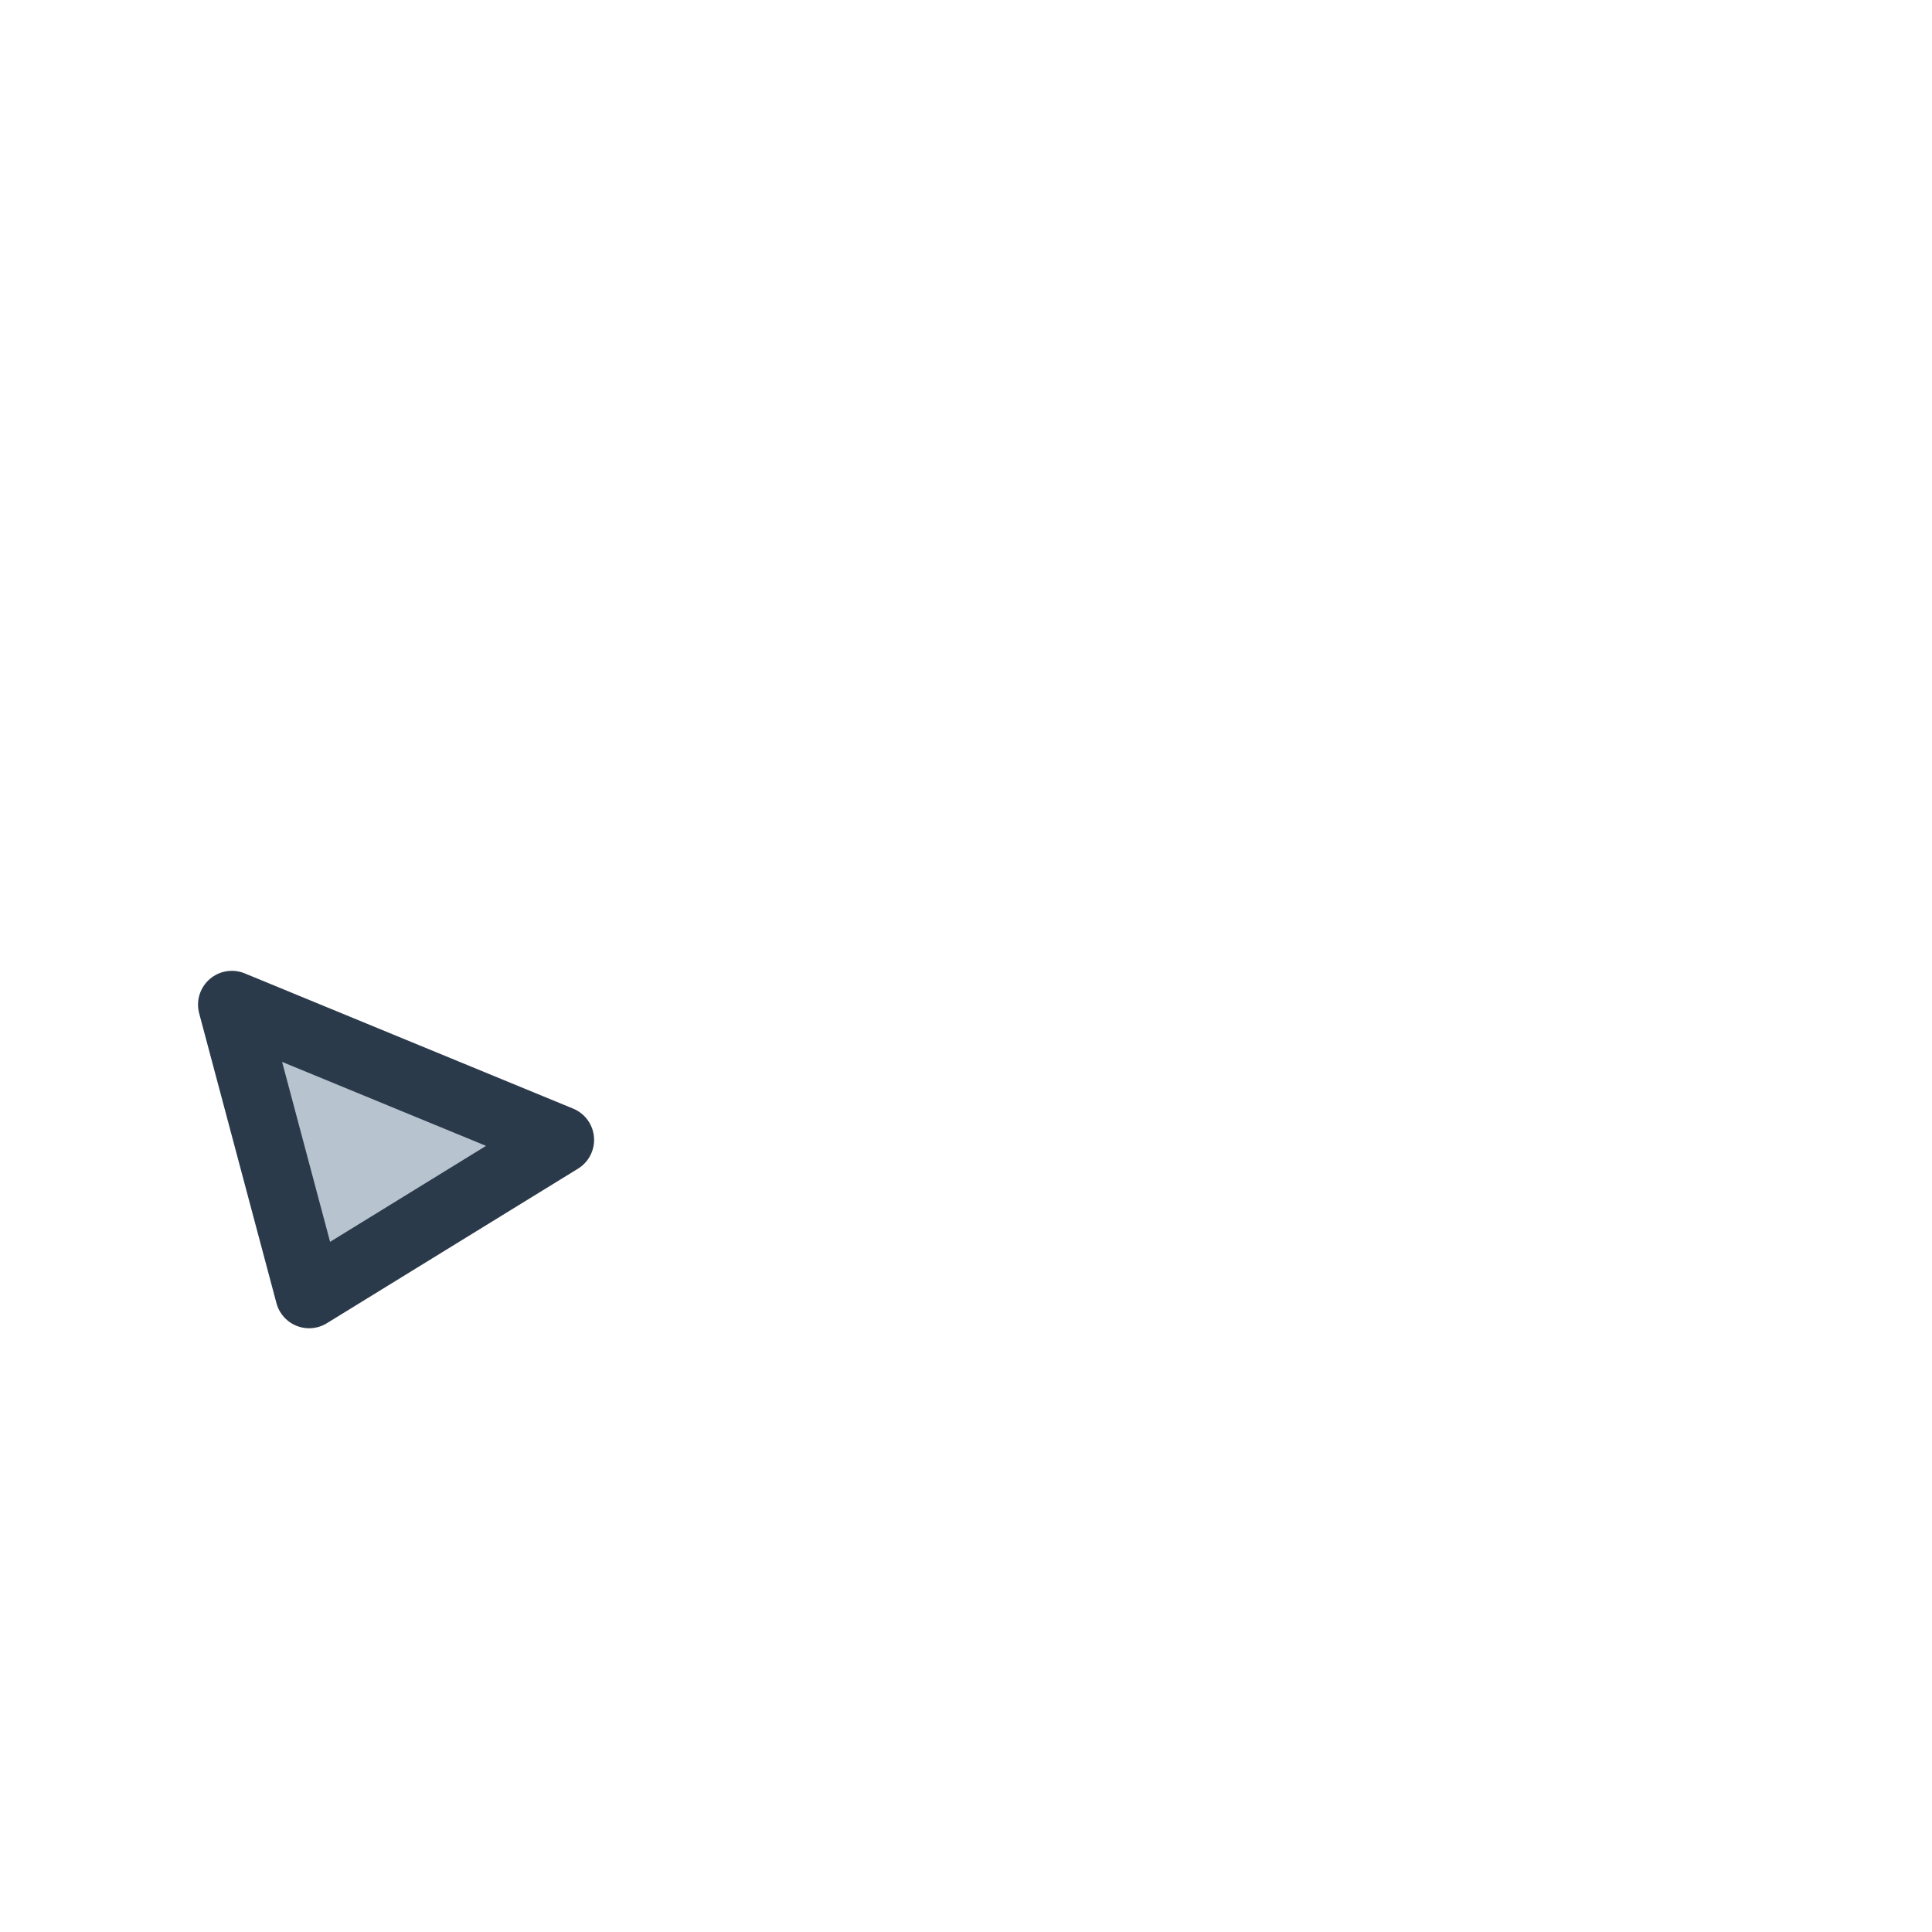
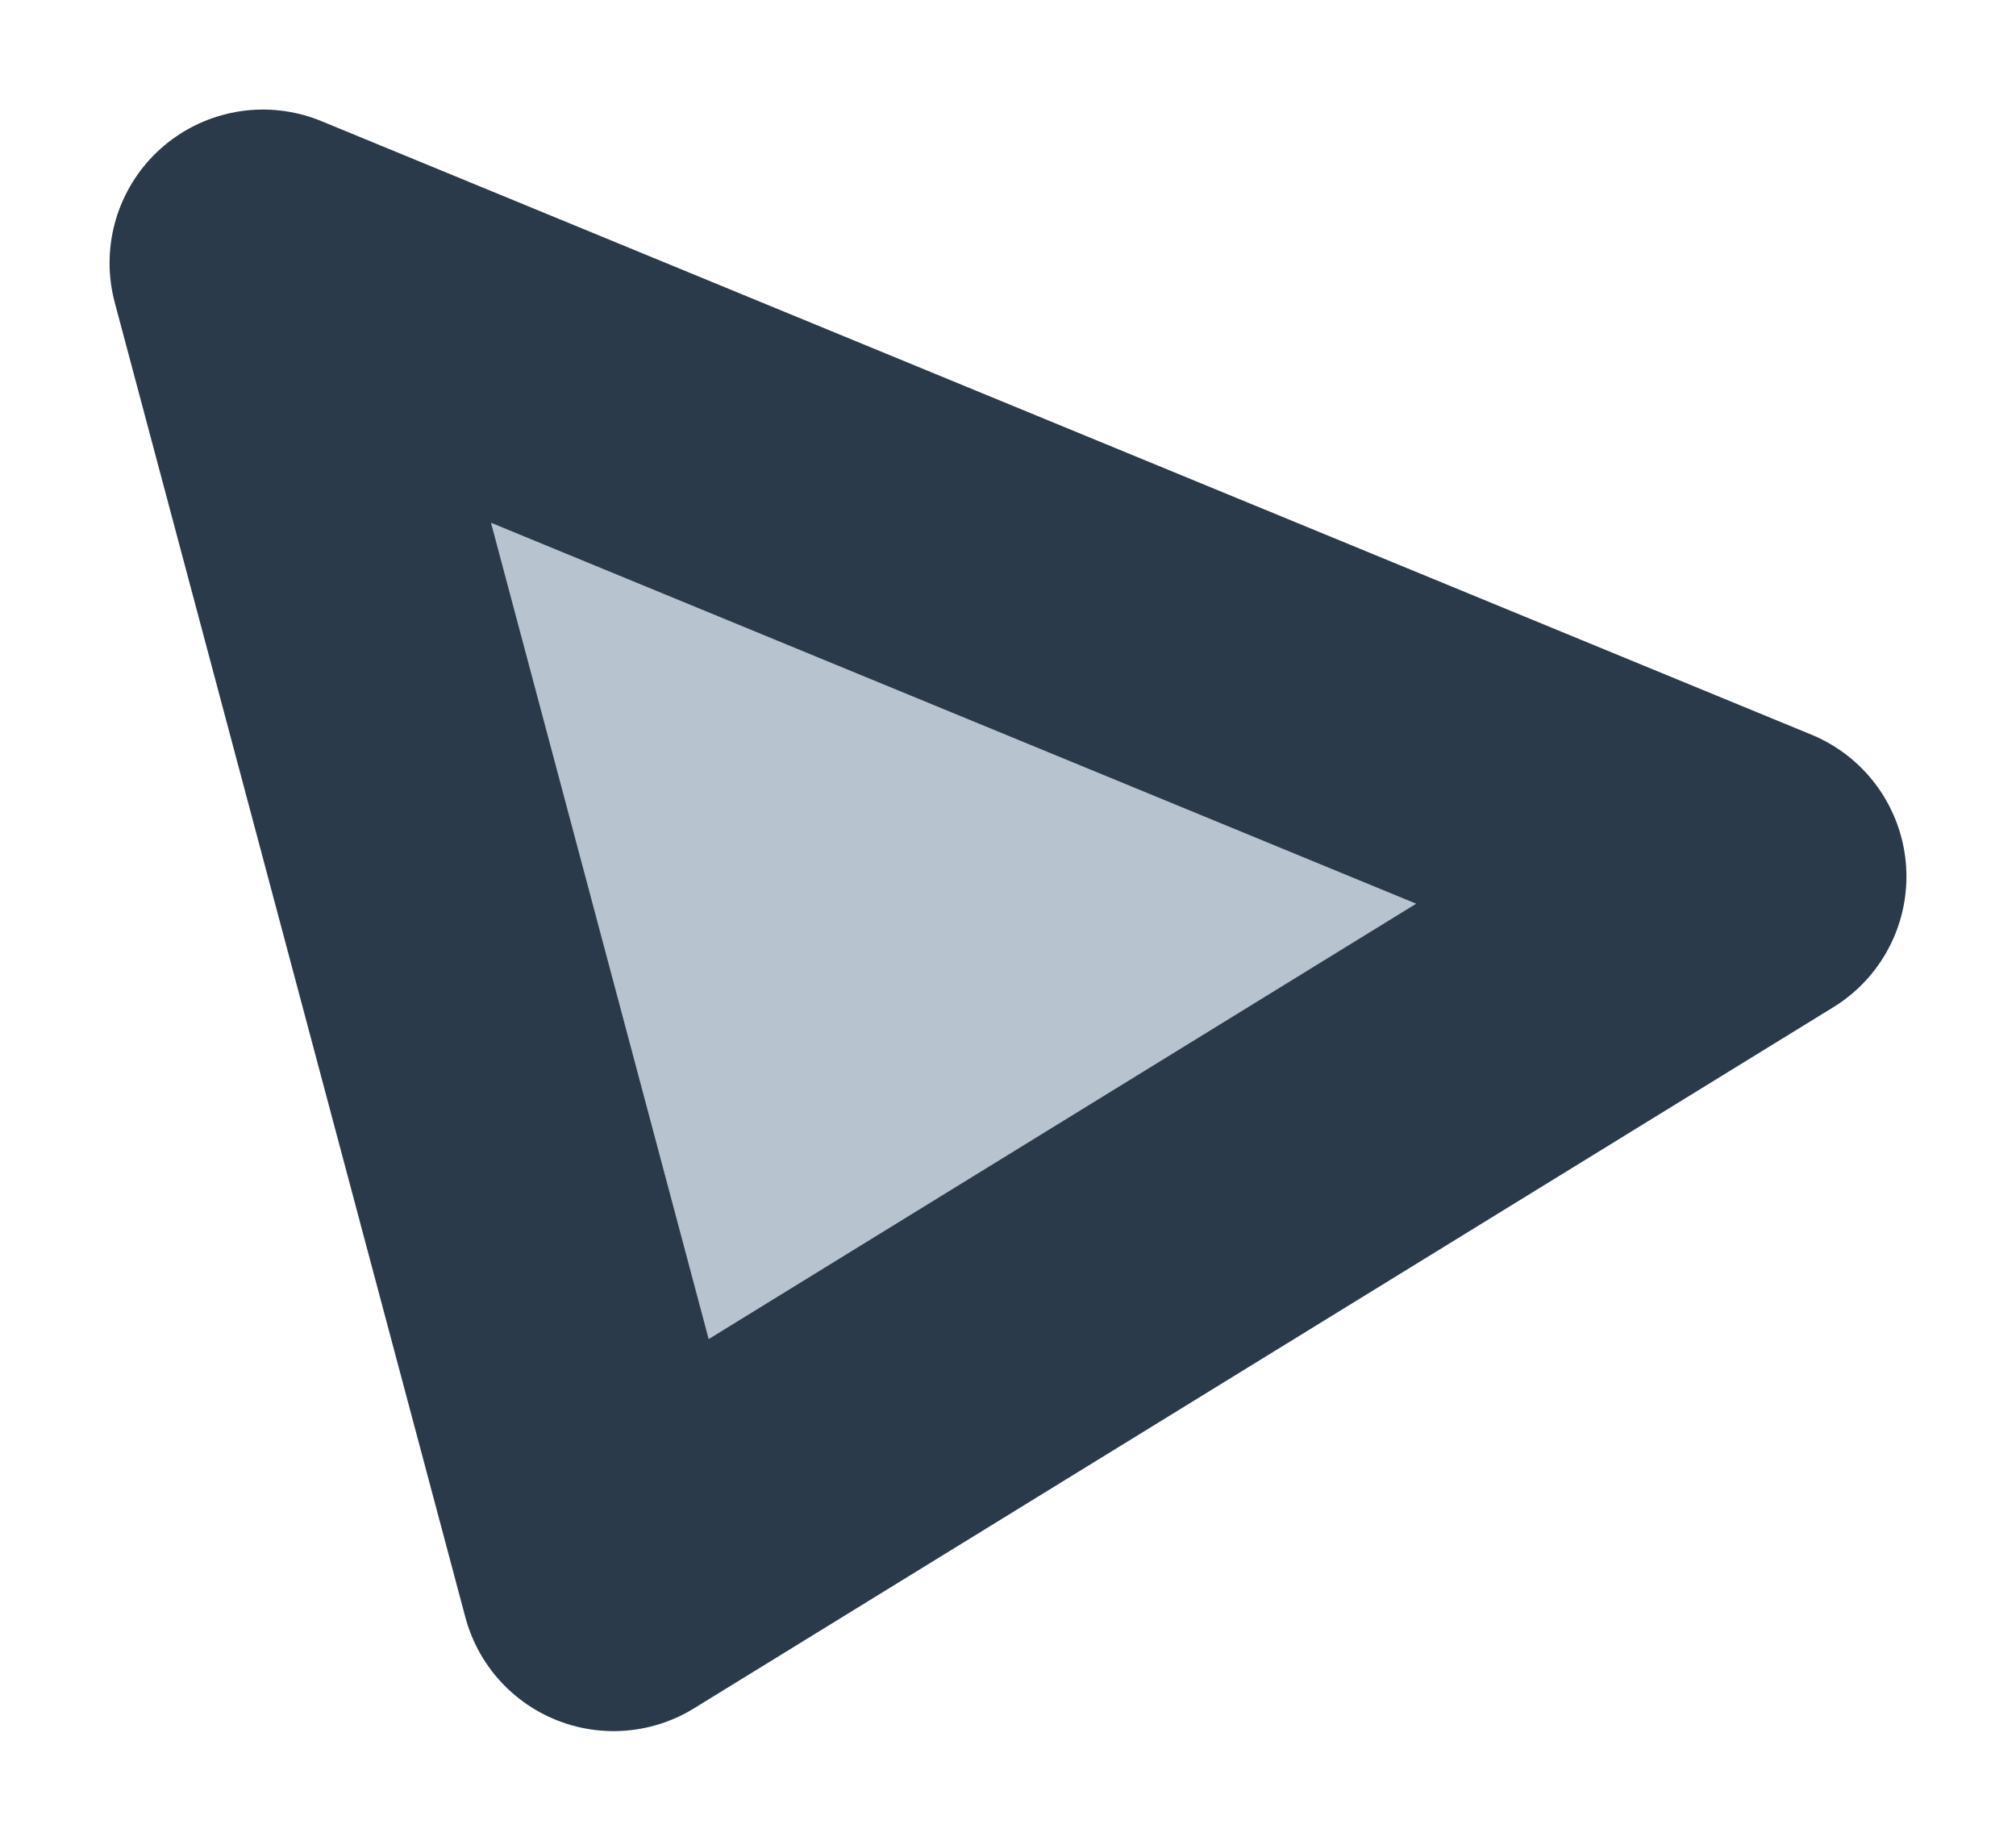
- <svg xmlns="http://www.w3.org/2000/svg" width="200" height="200" viewBox="0 0 200 200">
+ <svg xmlns="http://www.w3.org/2000/svg" width="46" height="42" viewBox="18 98 46 42">
  <g stroke-linejoin="round" stroke-linecap="round">
    <path d="M58 118 L24 104 L32 134 Z" fill="#B7C3CE" stroke="#2B3A4A" stroke-width="7" />
  </g>
</svg>
